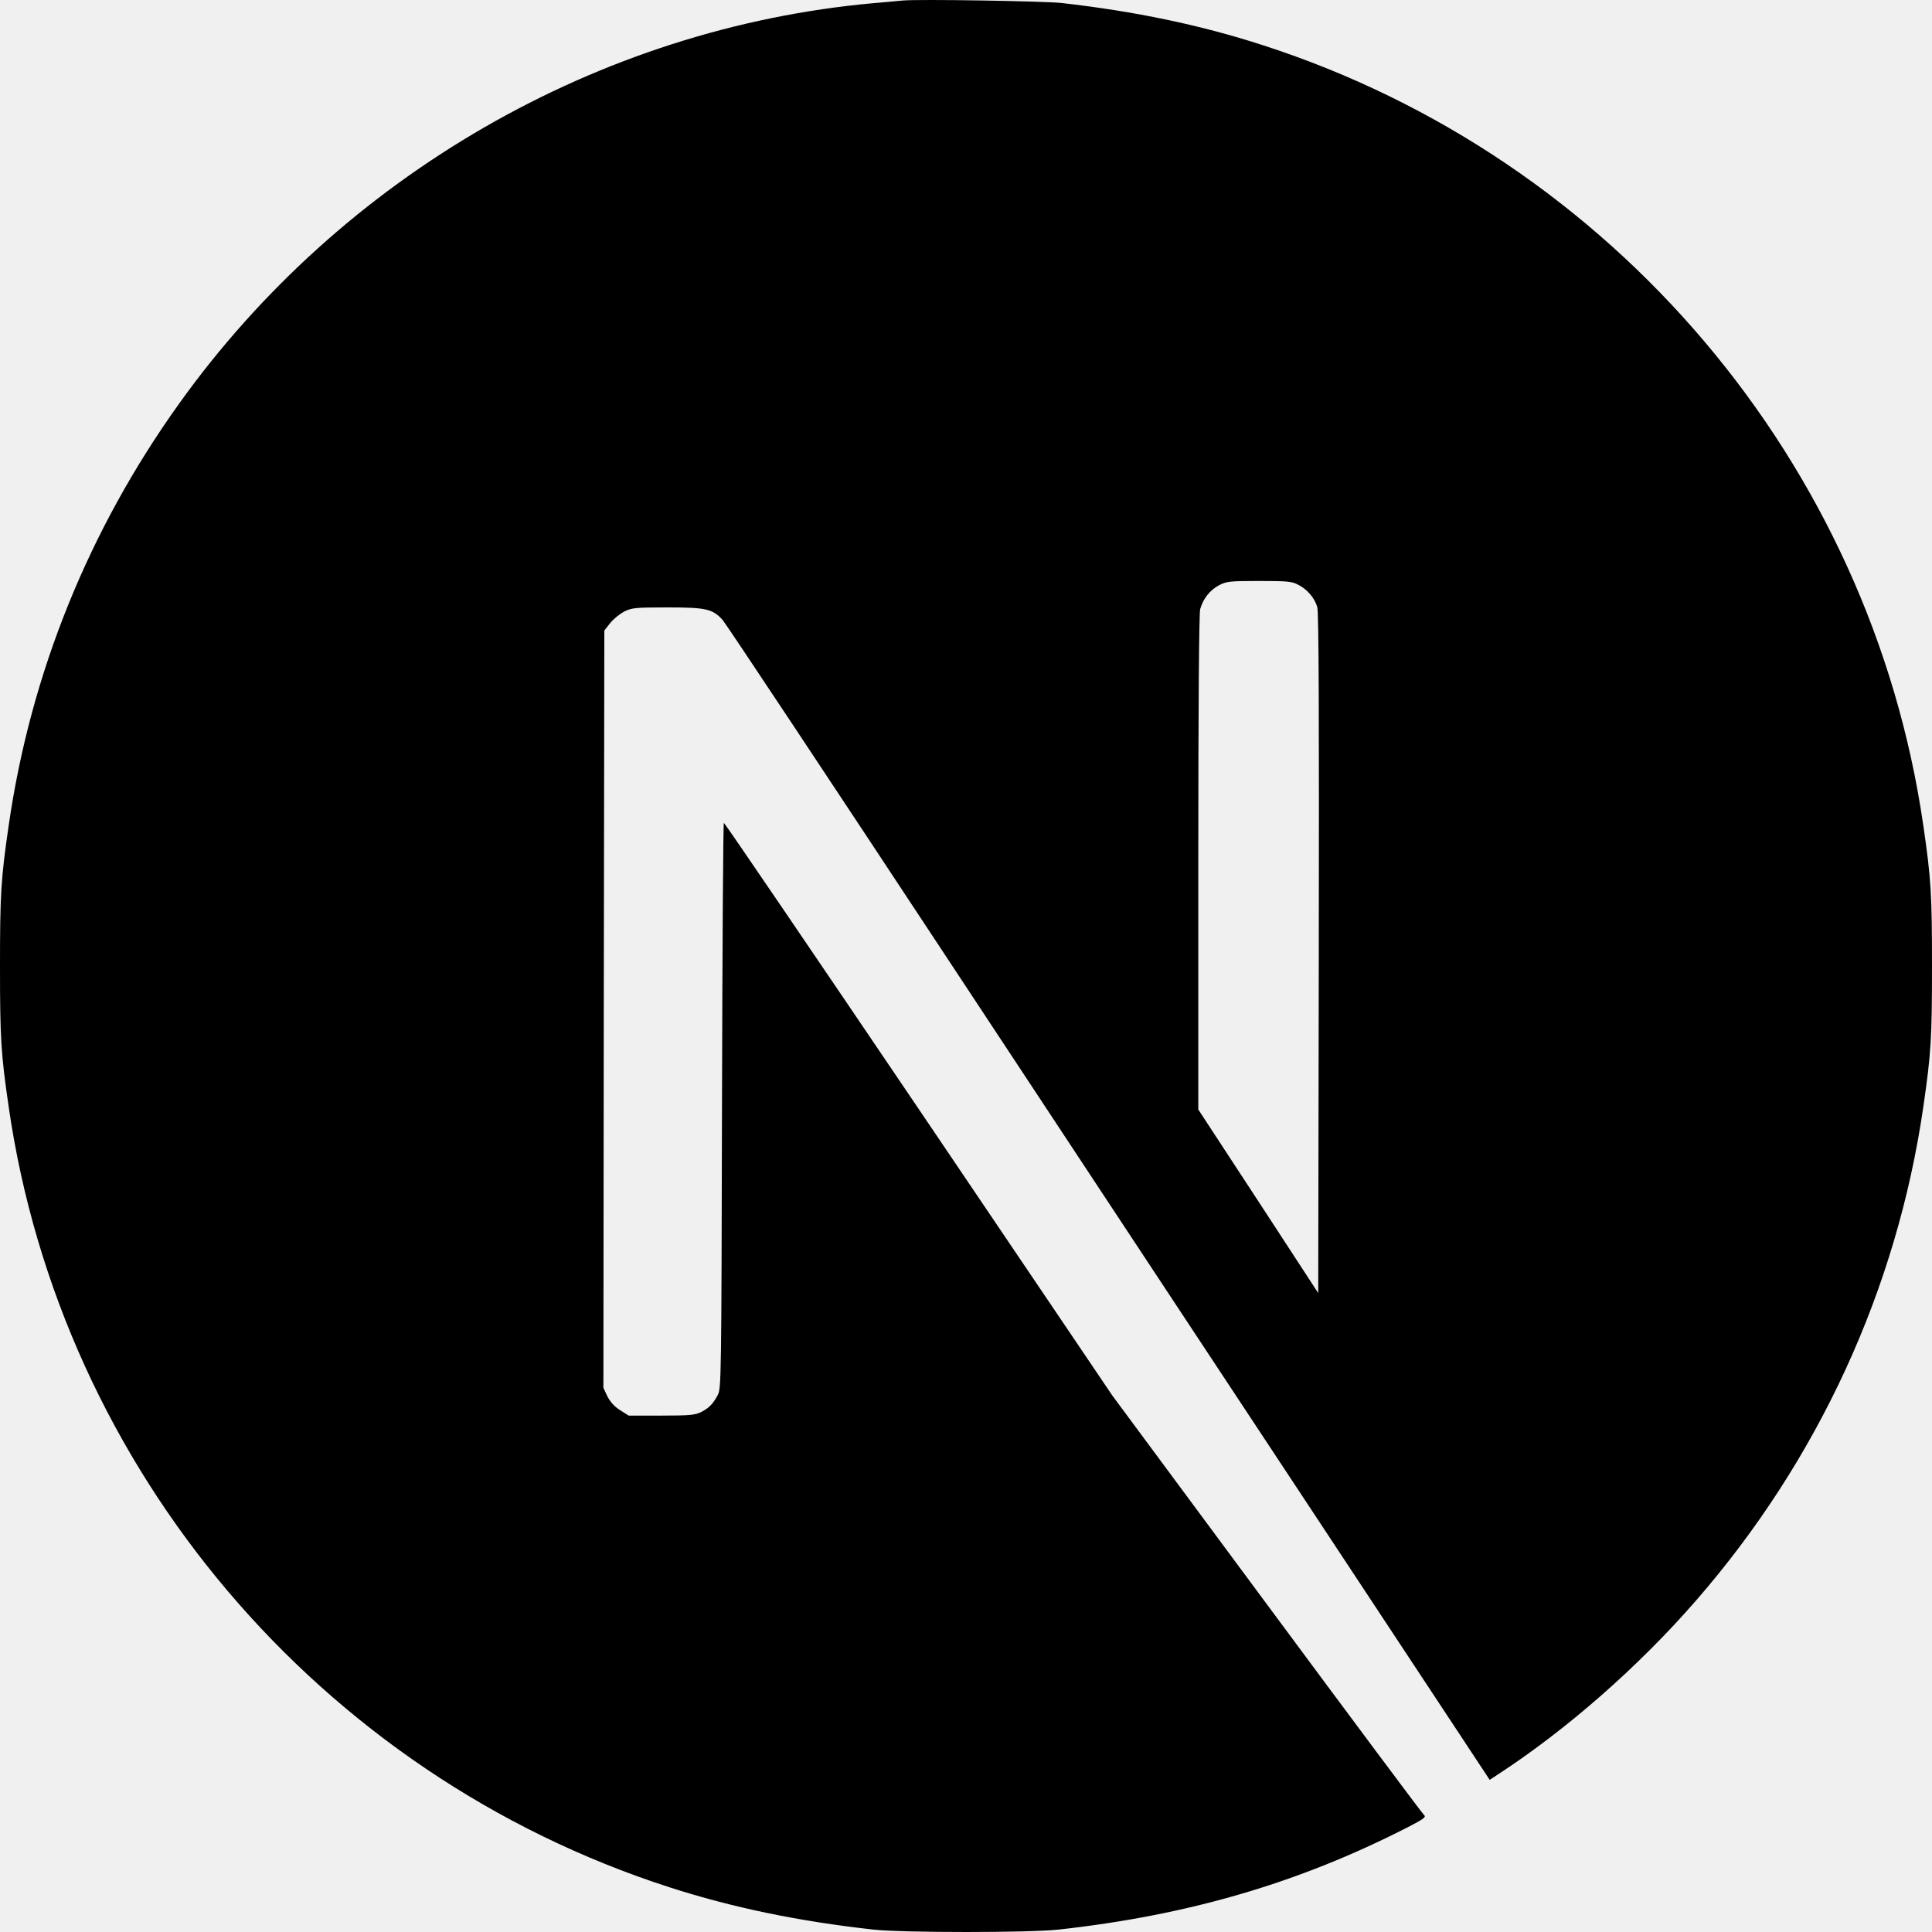
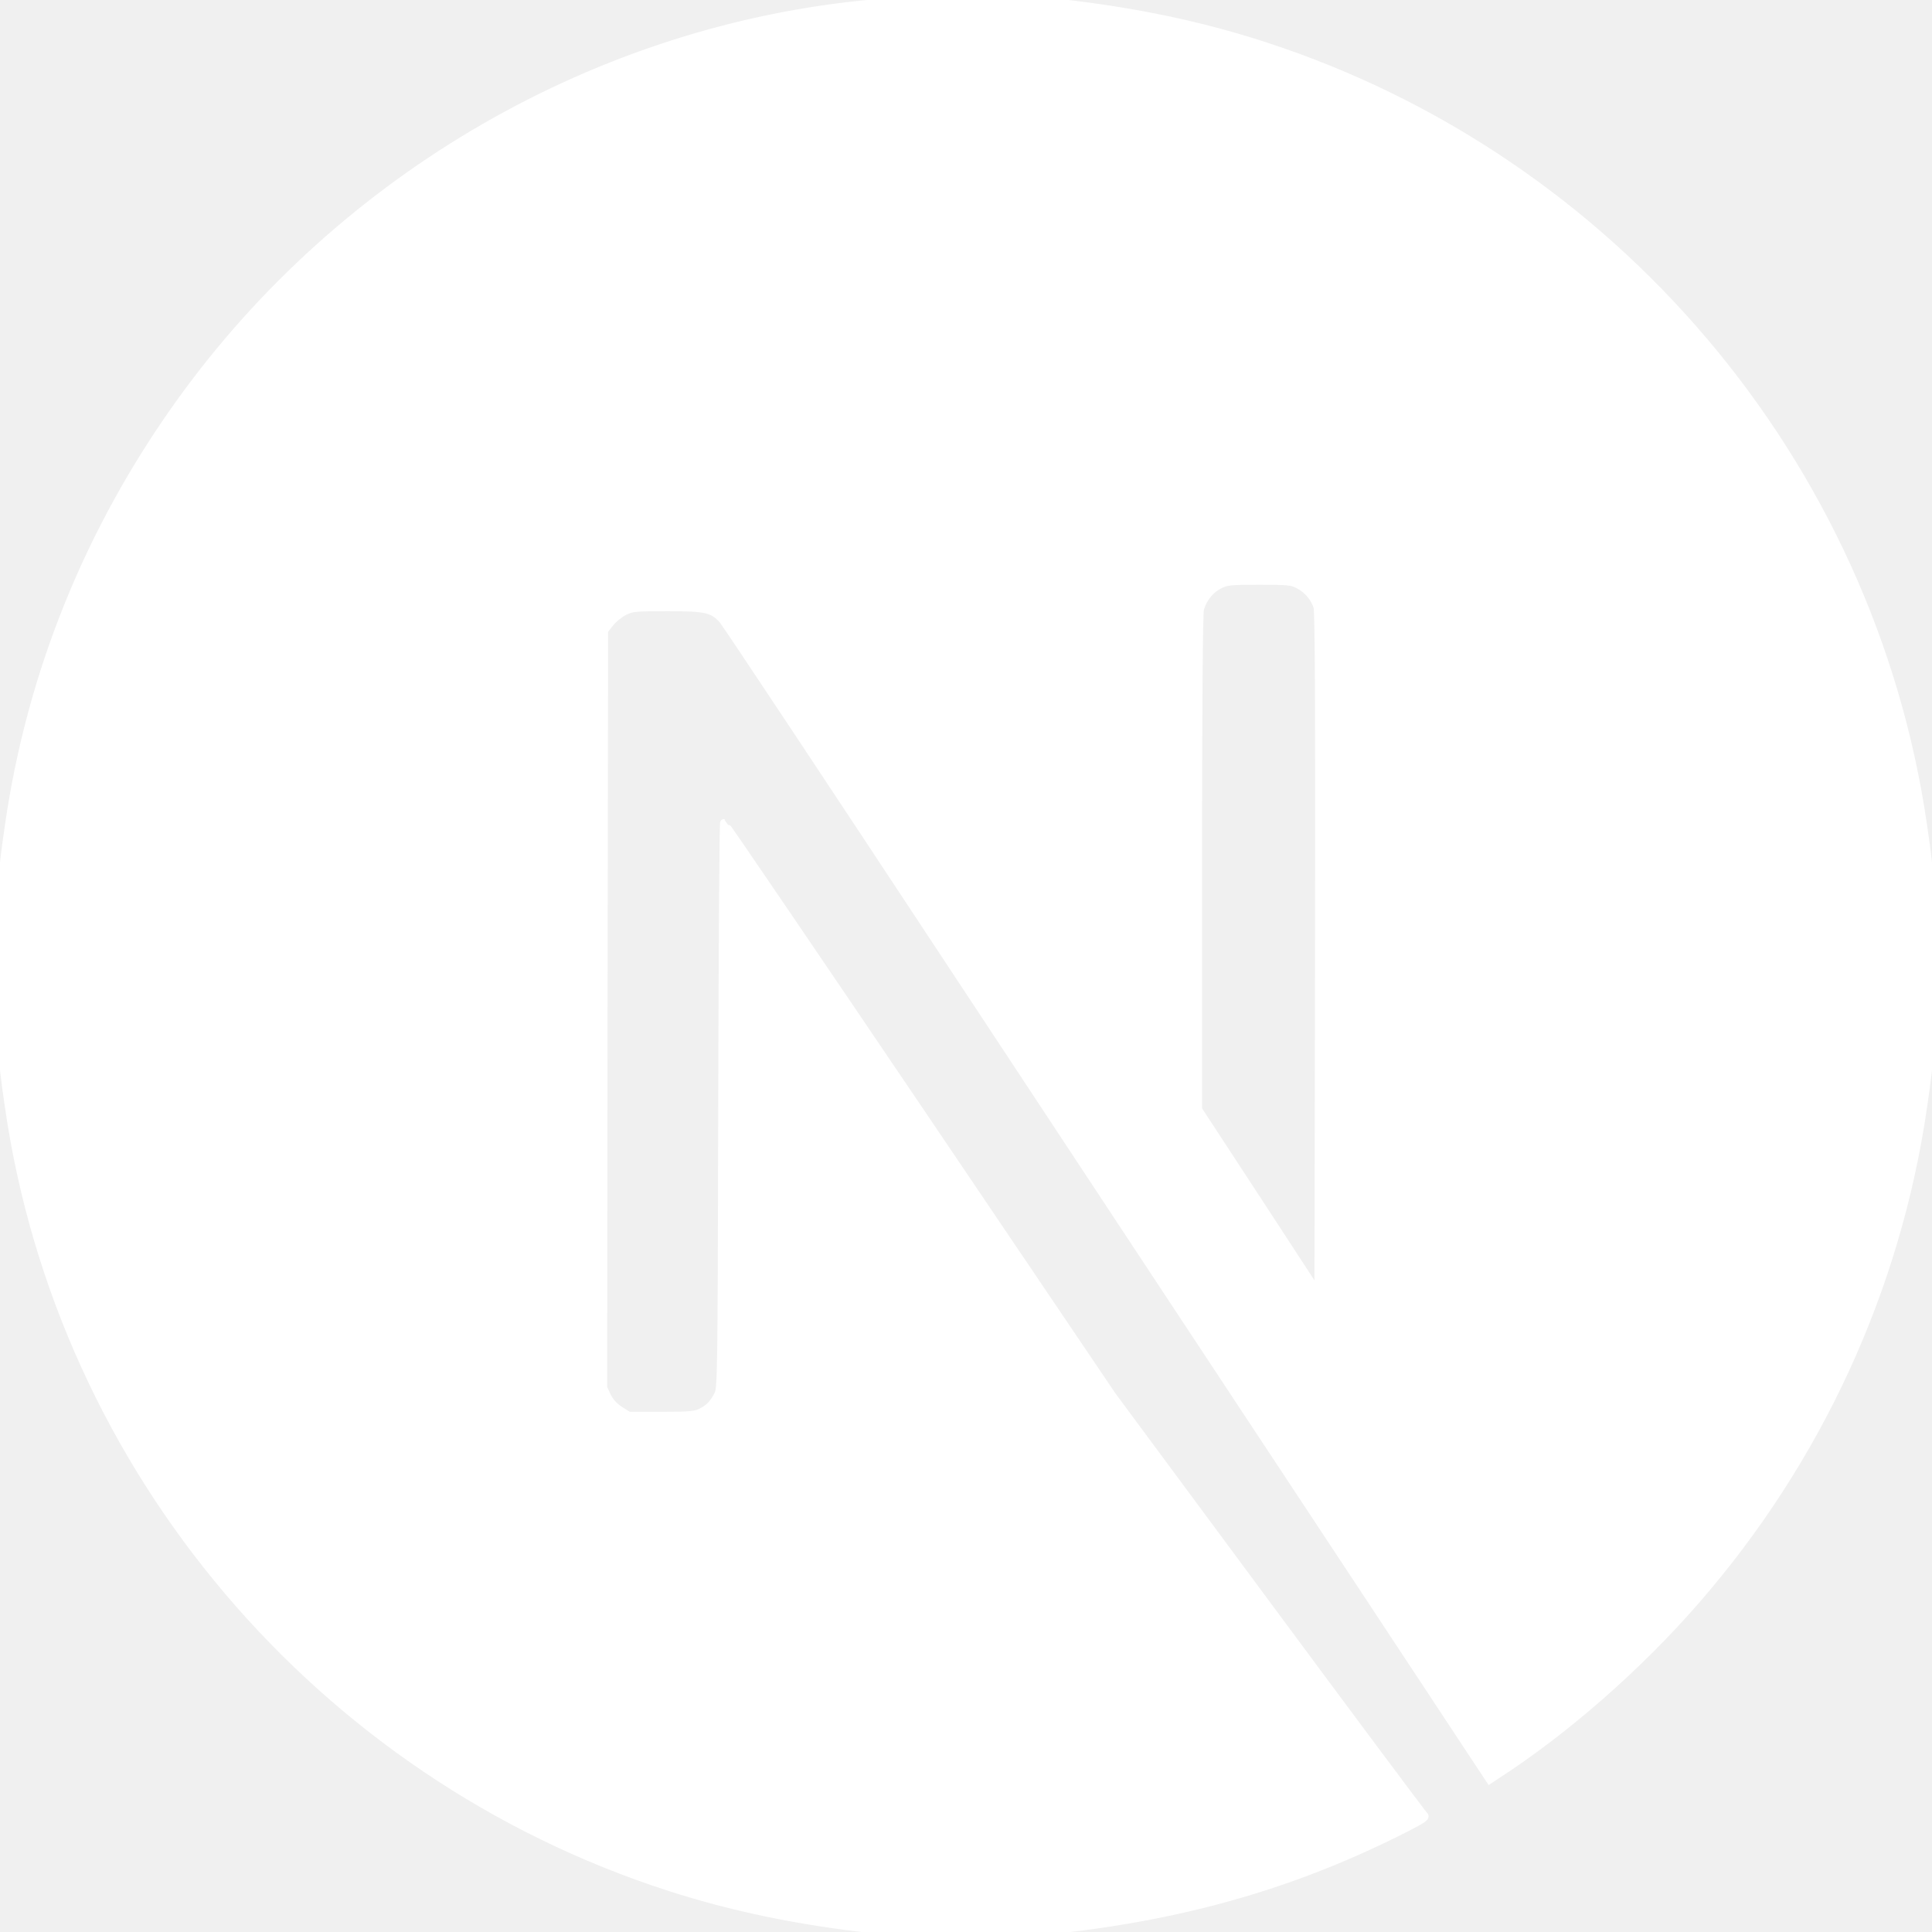
- <svg xmlns="http://www.w3.org/2000/svg" width="800px" height="800px" viewBox="0 0 256 256" version="1.1" preserveAspectRatio="xMidYMid">
-   <g>
-     <path d="M119.617,0.069 C119.066,0.119 117.315,0.294 115.738,0.419 C79.378,3.697 45.319,23.313 23.748,53.463 C11.736,70.227 4.054,89.243 1.151,109.385 C0.125,116.415 0,118.492 0,128.025 C0,137.558 0.125,139.635 1.151,146.666 C8.108,194.73 42.316,235.114 88.712,250.076 C97.02,252.754 105.778,254.58 115.738,255.681 C119.617,256.106 136.383,256.106 140.262,255.681 C157.454,253.779 172.018,249.526 186.382,242.195 C188.584,241.069 189.01,240.769 188.709,240.518 C188.509,240.368 179.125,227.783 167.864,212.57 L147.394,184.922 L121.744,146.966 C107.63,126.098 96.019,109.034 95.919,109.034 C95.819,109.009 95.718,125.873 95.668,146.465 C95.593,182.52 95.568,183.971 95.118,184.822 C94.467,186.048 93.967,186.549 92.916,187.099 C92.115,187.499 91.414,187.574 87.636,187.574 L83.306,187.574 L82.155,186.849 C81.404,186.373 80.854,185.748 80.479,185.022 L79.953,183.896 L80.003,133.73 L80.078,83.538 L80.854,82.562 C81.254,82.037 82.105,81.361 82.706,81.036 C83.732,80.536 84.132,80.486 88.461,80.486 C93.566,80.486 94.417,80.686 95.743,82.137 C96.119,82.537 110.007,103.455 126.624,128.651 C143.24,153.846 165.962,188.25 177.123,205.139 L197.393,235.84 L198.419,235.164 C207.503,229.259 217.112,220.852 224.719,212.095 C240.91,193.504 251.345,170.836 254.849,146.666 C255.875,139.635 256,137.558 256,128.025 C256,118.492 255.875,116.415 254.849,109.385 C247.892,61.32 213.684,20.936 167.288,5.974 C159.105,3.322 150.397,1.495 140.637,0.394 C138.235,0.144 121.694,-0.131 119.617,0.069 L119.617,0.069 Z M172.018,77.483 C173.219,78.084 174.195,79.235 174.545,80.436 C174.746,81.086 174.796,94.998 174.746,126.349 L174.671,171.336 L166.738,159.176 L158.78,147.016 L158.78,114.314 C158.78,93.171 158.88,81.286 159.03,80.711 C159.431,79.31 160.307,78.209 161.508,77.558 C162.534,77.033 162.909,76.983 166.838,76.983 C170.542,76.983 171.192,77.033 172.018,77.483 Z" fill="#000000">
- 
- </path>
+ <svg xmlns="http://www.w3.org/2000/svg" width="64px" height="64px" viewBox="0 0 256 256" version="1.1" preserveAspectRatio="xMidYMid" fill="#ffffff" stroke="#ffffff">
+   <g id="SVGRepo_bgCarrier" stroke-width="0" />
+   <g id="SVGRepo_tracerCarrier" stroke-linecap="round" stroke-linejoin="round" />
+   <g id="SVGRepo_iconCarrier">
+     <g>
+       <path d="M119.617,0.069 C119.066,0.119 117.315,0.294 115.738,0.419 C79.378,3.697 45.319,23.313 23.748,53.463 C11.736,70.227 4.054,89.243 1.151,109.385 C0.125,116.415 0,118.492 0,128.025 C0,137.558 0.125,139.635 1.151,146.666 C8.108,194.73 42.316,235.114 88.712,250.076 C97.02,252.754 105.778,254.58 115.738,255.681 C119.617,256.106 136.383,256.106 140.262,255.681 C157.454,253.779 172.018,249.526 186.382,242.195 C188.584,241.069 189.01,240.769 188.709,240.518 C188.509,240.368 179.125,227.783 167.864,212.57 L147.394,184.922 L121.744,146.966 C107.63,126.098 96.019,109.034 95.919,109.034 C95.819,109.009 95.718,125.873 95.668,146.465 C95.593,182.52 95.568,183.971 95.118,184.822 C94.467,186.048 93.967,186.549 92.916,187.099 C92.115,187.499 91.414,187.574 87.636,187.574 L83.306,187.574 L82.155,186.849 C81.404,186.373 80.854,185.748 80.479,185.022 L79.953,183.896 L80.003,133.73 L80.078,83.538 L80.854,82.562 C81.254,82.037 82.105,81.361 82.706,81.036 C83.732,80.536 84.132,80.486 88.461,80.486 C93.566,80.486 94.417,80.686 95.743,82.137 C96.119,82.537 110.007,103.455 126.624,128.651 C143.24,153.846 165.962,188.25 177.123,205.139 L197.393,235.84 L198.419,235.164 C207.503,229.259 217.112,220.852 224.719,212.095 C240.91,193.504 251.345,170.836 254.849,146.666 C255.875,139.635 256,137.558 256,128.025 C256,118.492 255.875,116.415 254.849,109.385 C247.892,61.32 213.684,20.936 167.288,5.974 C159.105,3.322 150.397,1.495 140.637,0.394 C138.235,0.144 121.694,-0.131 119.617,0.069 L119.617,0.069 Z M172.018,77.483 C173.219,78.084 174.195,79.235 174.545,80.436 C174.746,81.086 174.796,94.998 174.746,126.349 L174.671,171.336 L166.738,159.176 L158.78,147.016 L158.78,114.314 C158.78,93.171 158.88,81.286 159.03,80.711 C159.431,79.31 160.307,78.209 161.508,77.558 C162.534,77.033 162.909,76.983 166.838,76.983 C170.542,76.983 171.192,77.033 172.018,77.483 Z" fill="#ffffff"> </path>
+     </g>
  </g>
</svg>
